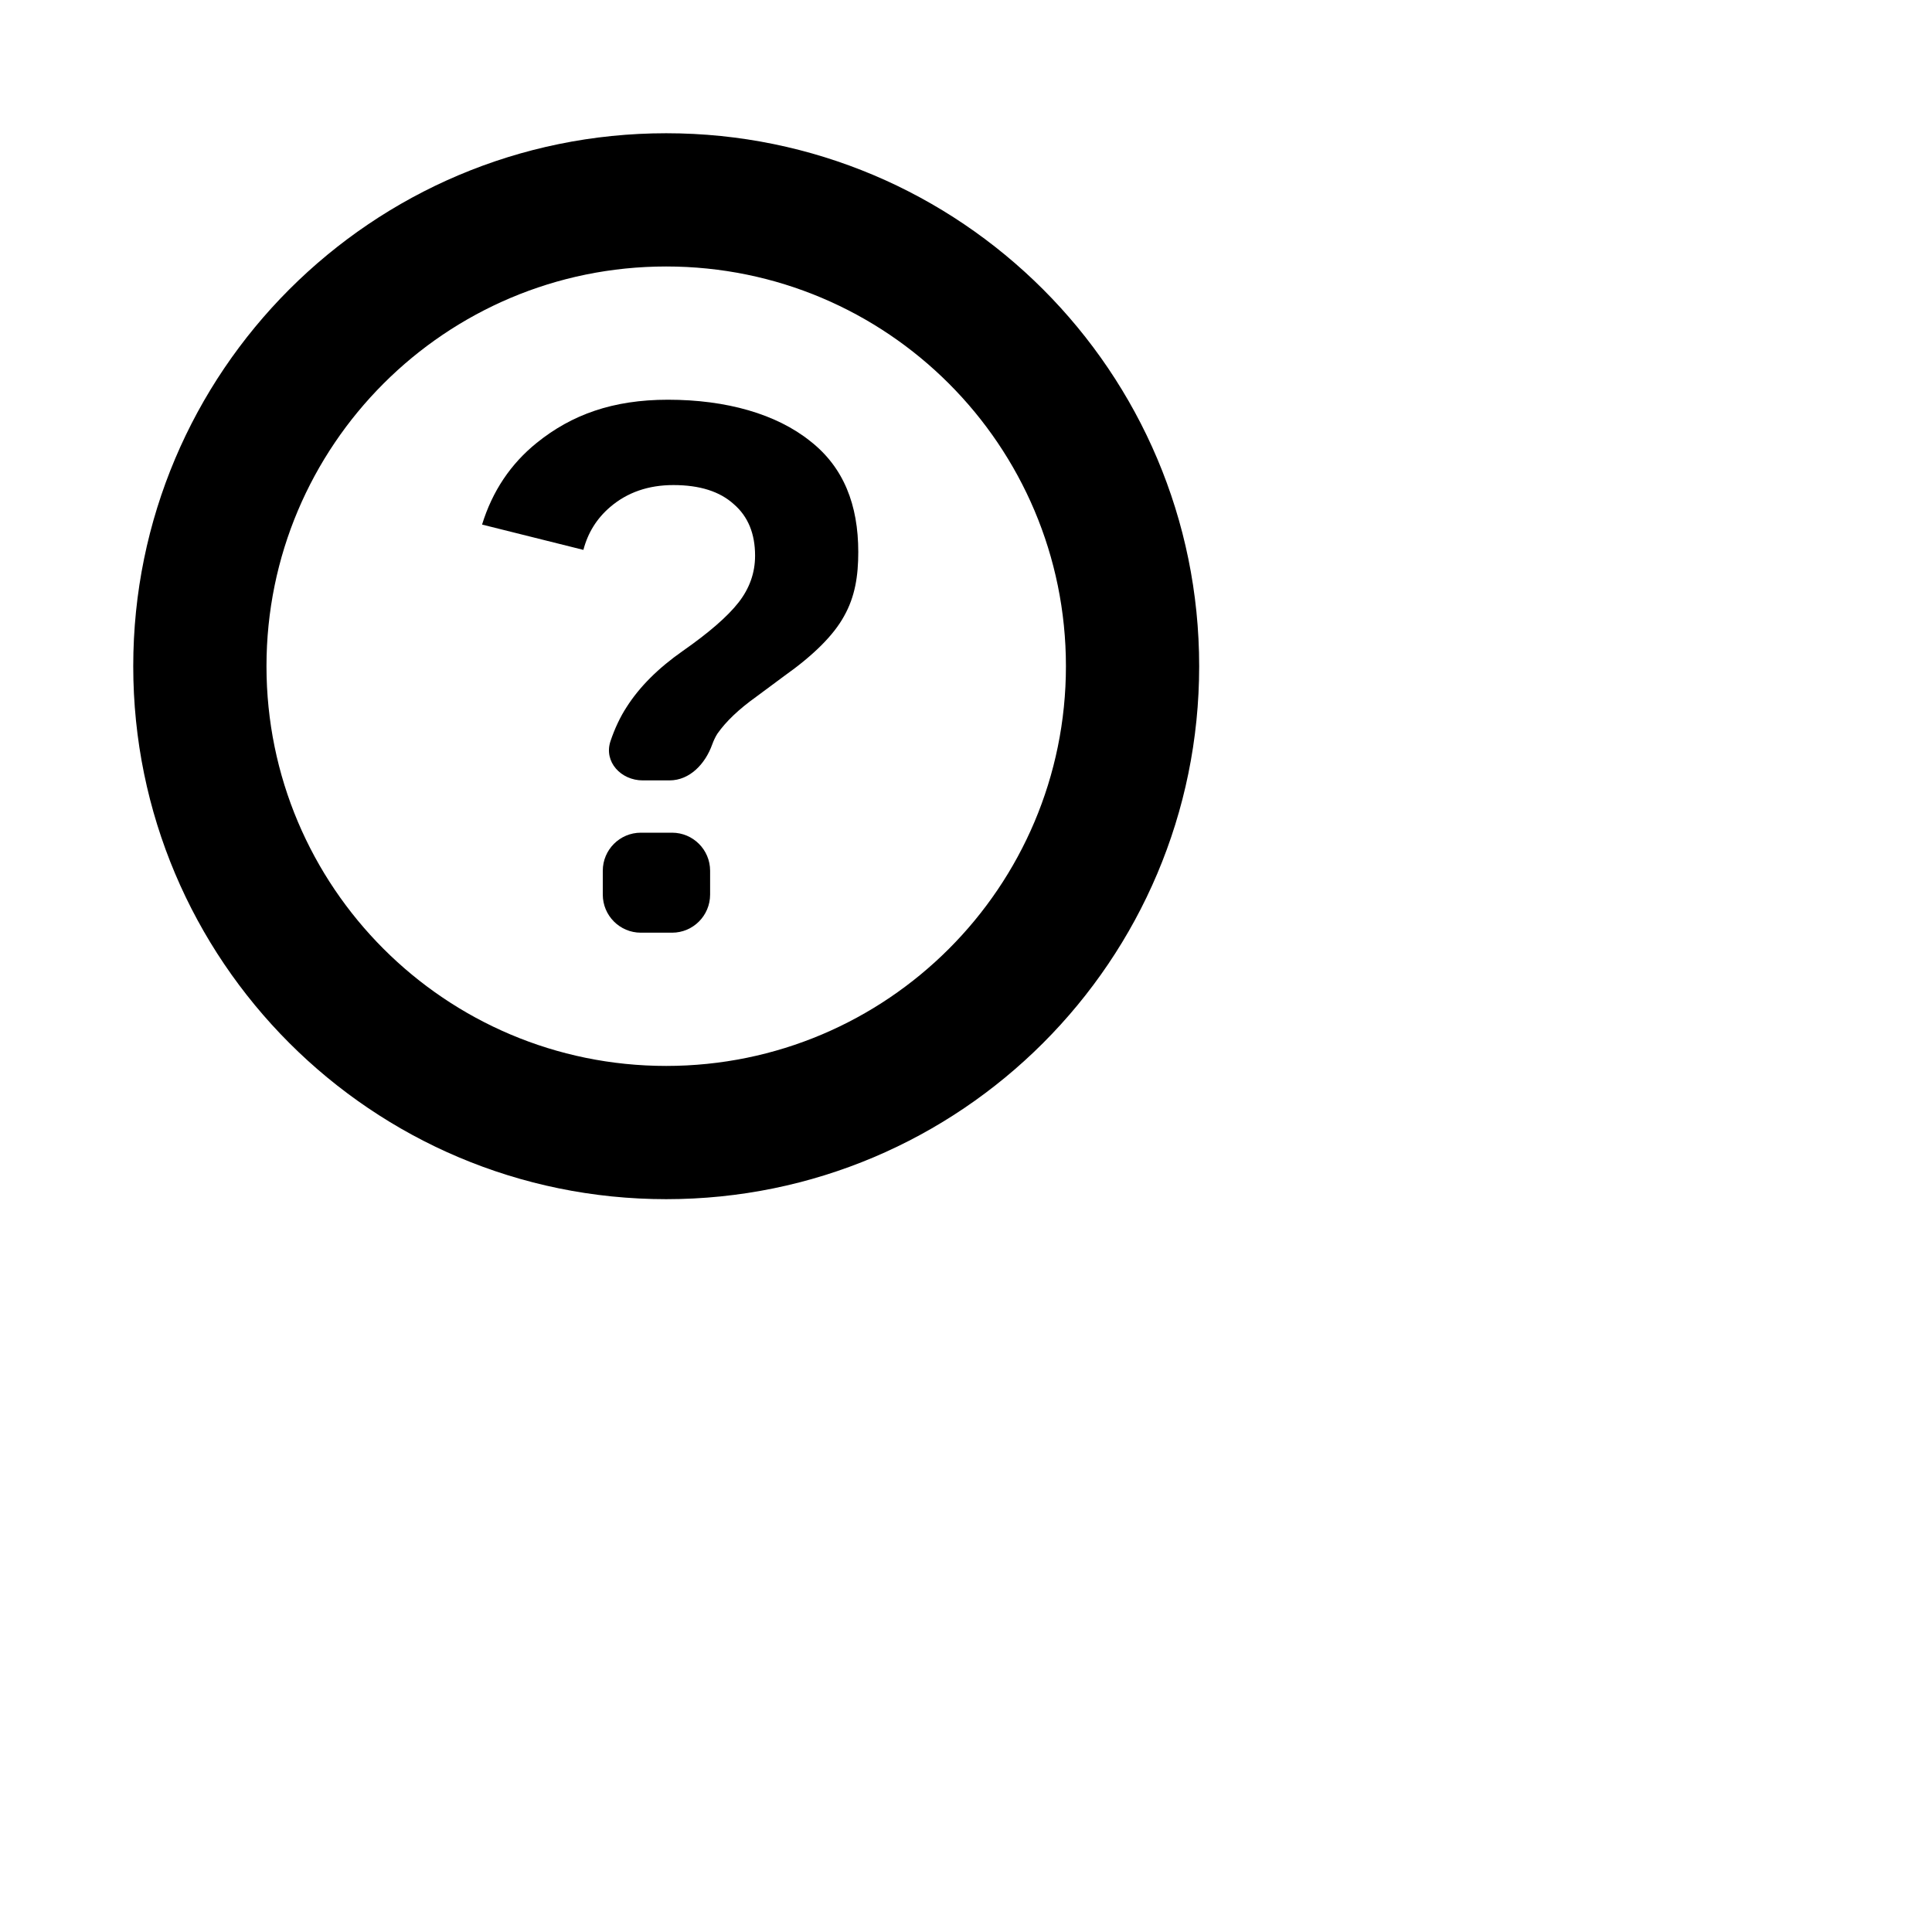
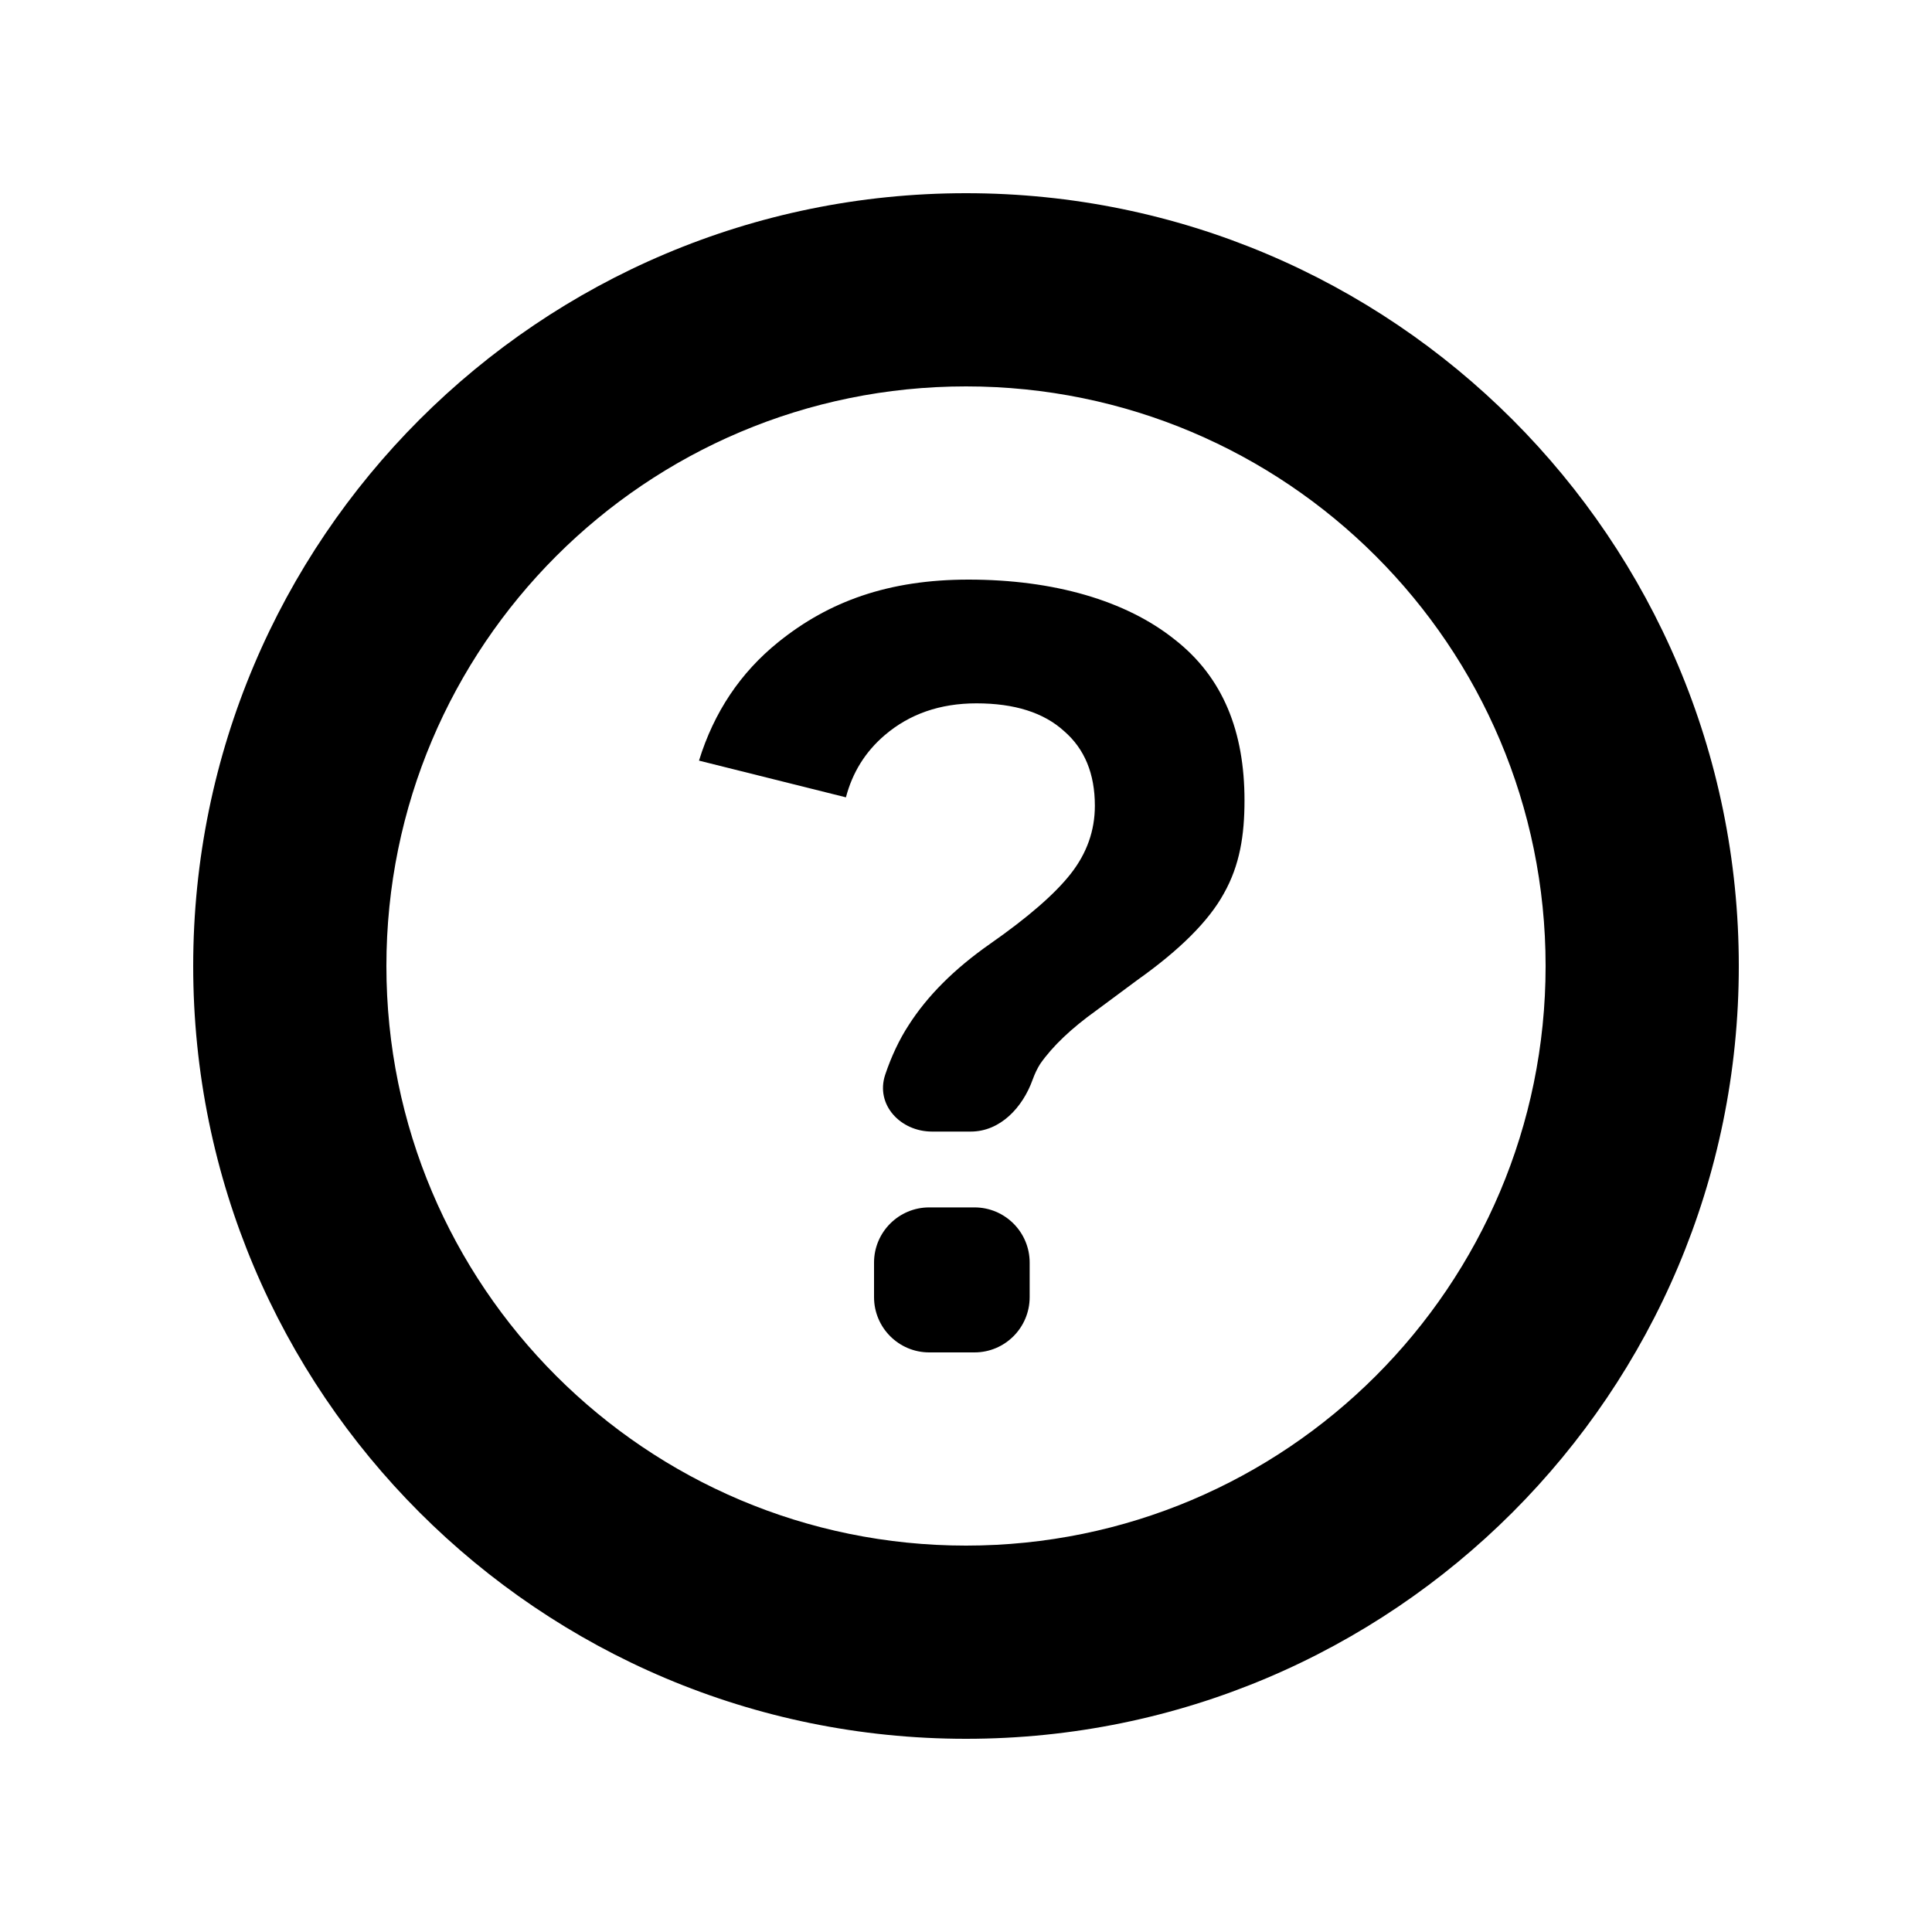
- <svg xmlns="http://www.w3.org/2000/svg" width="29" height="29" viewBox="0 0 29 29" fill="none">
+ <svg xmlns="http://www.w3.org/2000/svg" width="20" height="20" viewBox="0 0 20 20" fill="none">
  <path d="M12.883 8.286C12.883 8.644 12.835 8.956 12.669 9.25C12.513 9.534 12.215 9.832 11.774 10.145L11.348 10.461C11.091 10.645 10.898 10.828 10.769 11.012C10.738 11.06 10.712 11.116 10.69 11.176C10.587 11.464 10.355 11.714 10.049 11.714H9.648C9.322 11.714 9.061 11.437 9.163 11.127C9.226 10.938 9.311 10.758 9.406 10.613C9.599 10.31 9.879 10.03 10.246 9.773C10.641 9.497 10.921 9.254 11.086 9.043C11.251 8.832 11.334 8.598 11.334 8.341C11.334 8.01 11.228 7.753 11.017 7.57C10.806 7.377 10.503 7.281 10.108 7.281C9.732 7.281 9.415 7.391 9.158 7.611C8.957 7.783 8.824 7.998 8.757 8.254L7.236 7.874C7.391 7.372 7.665 6.963 8.057 6.647C8.58 6.225 9.199 6 10.026 6C10.907 6 11.655 6.216 12.16 6.62C12.665 7.014 12.883 7.579 12.883 8.286Z" fill="currentColor" key="_Z-BXtwoN" />
  <path d="M9.619 14C9.304 14 9.048 13.744 9.048 13.428V13.07C9.048 12.755 9.304 12.499 9.619 12.499H10.088C10.403 12.499 10.659 12.755 10.659 13.07V13.428C10.659 13.744 10.403 14 10.088 14H9.619Z" fill="currentColor" key="7VU4imphCG" />
  <path fill-rule="evenodd" clip-rule="evenodd" d="M10 2C5.582 2 2 5.582 2 10C2 14.418 5.582 18 10 18C14.418 18 18 14.418 18 10C18 5.582 14.418 2 10 2ZM4 10C4 6.686 6.686 4 10 4C13.314 4 16 6.686 16 10C16 13.314 13.314 16 10 16C6.686 16 4 13.314 4 10Z" fill="currentColor" key="Lt2uWPOssc" />
</svg>
